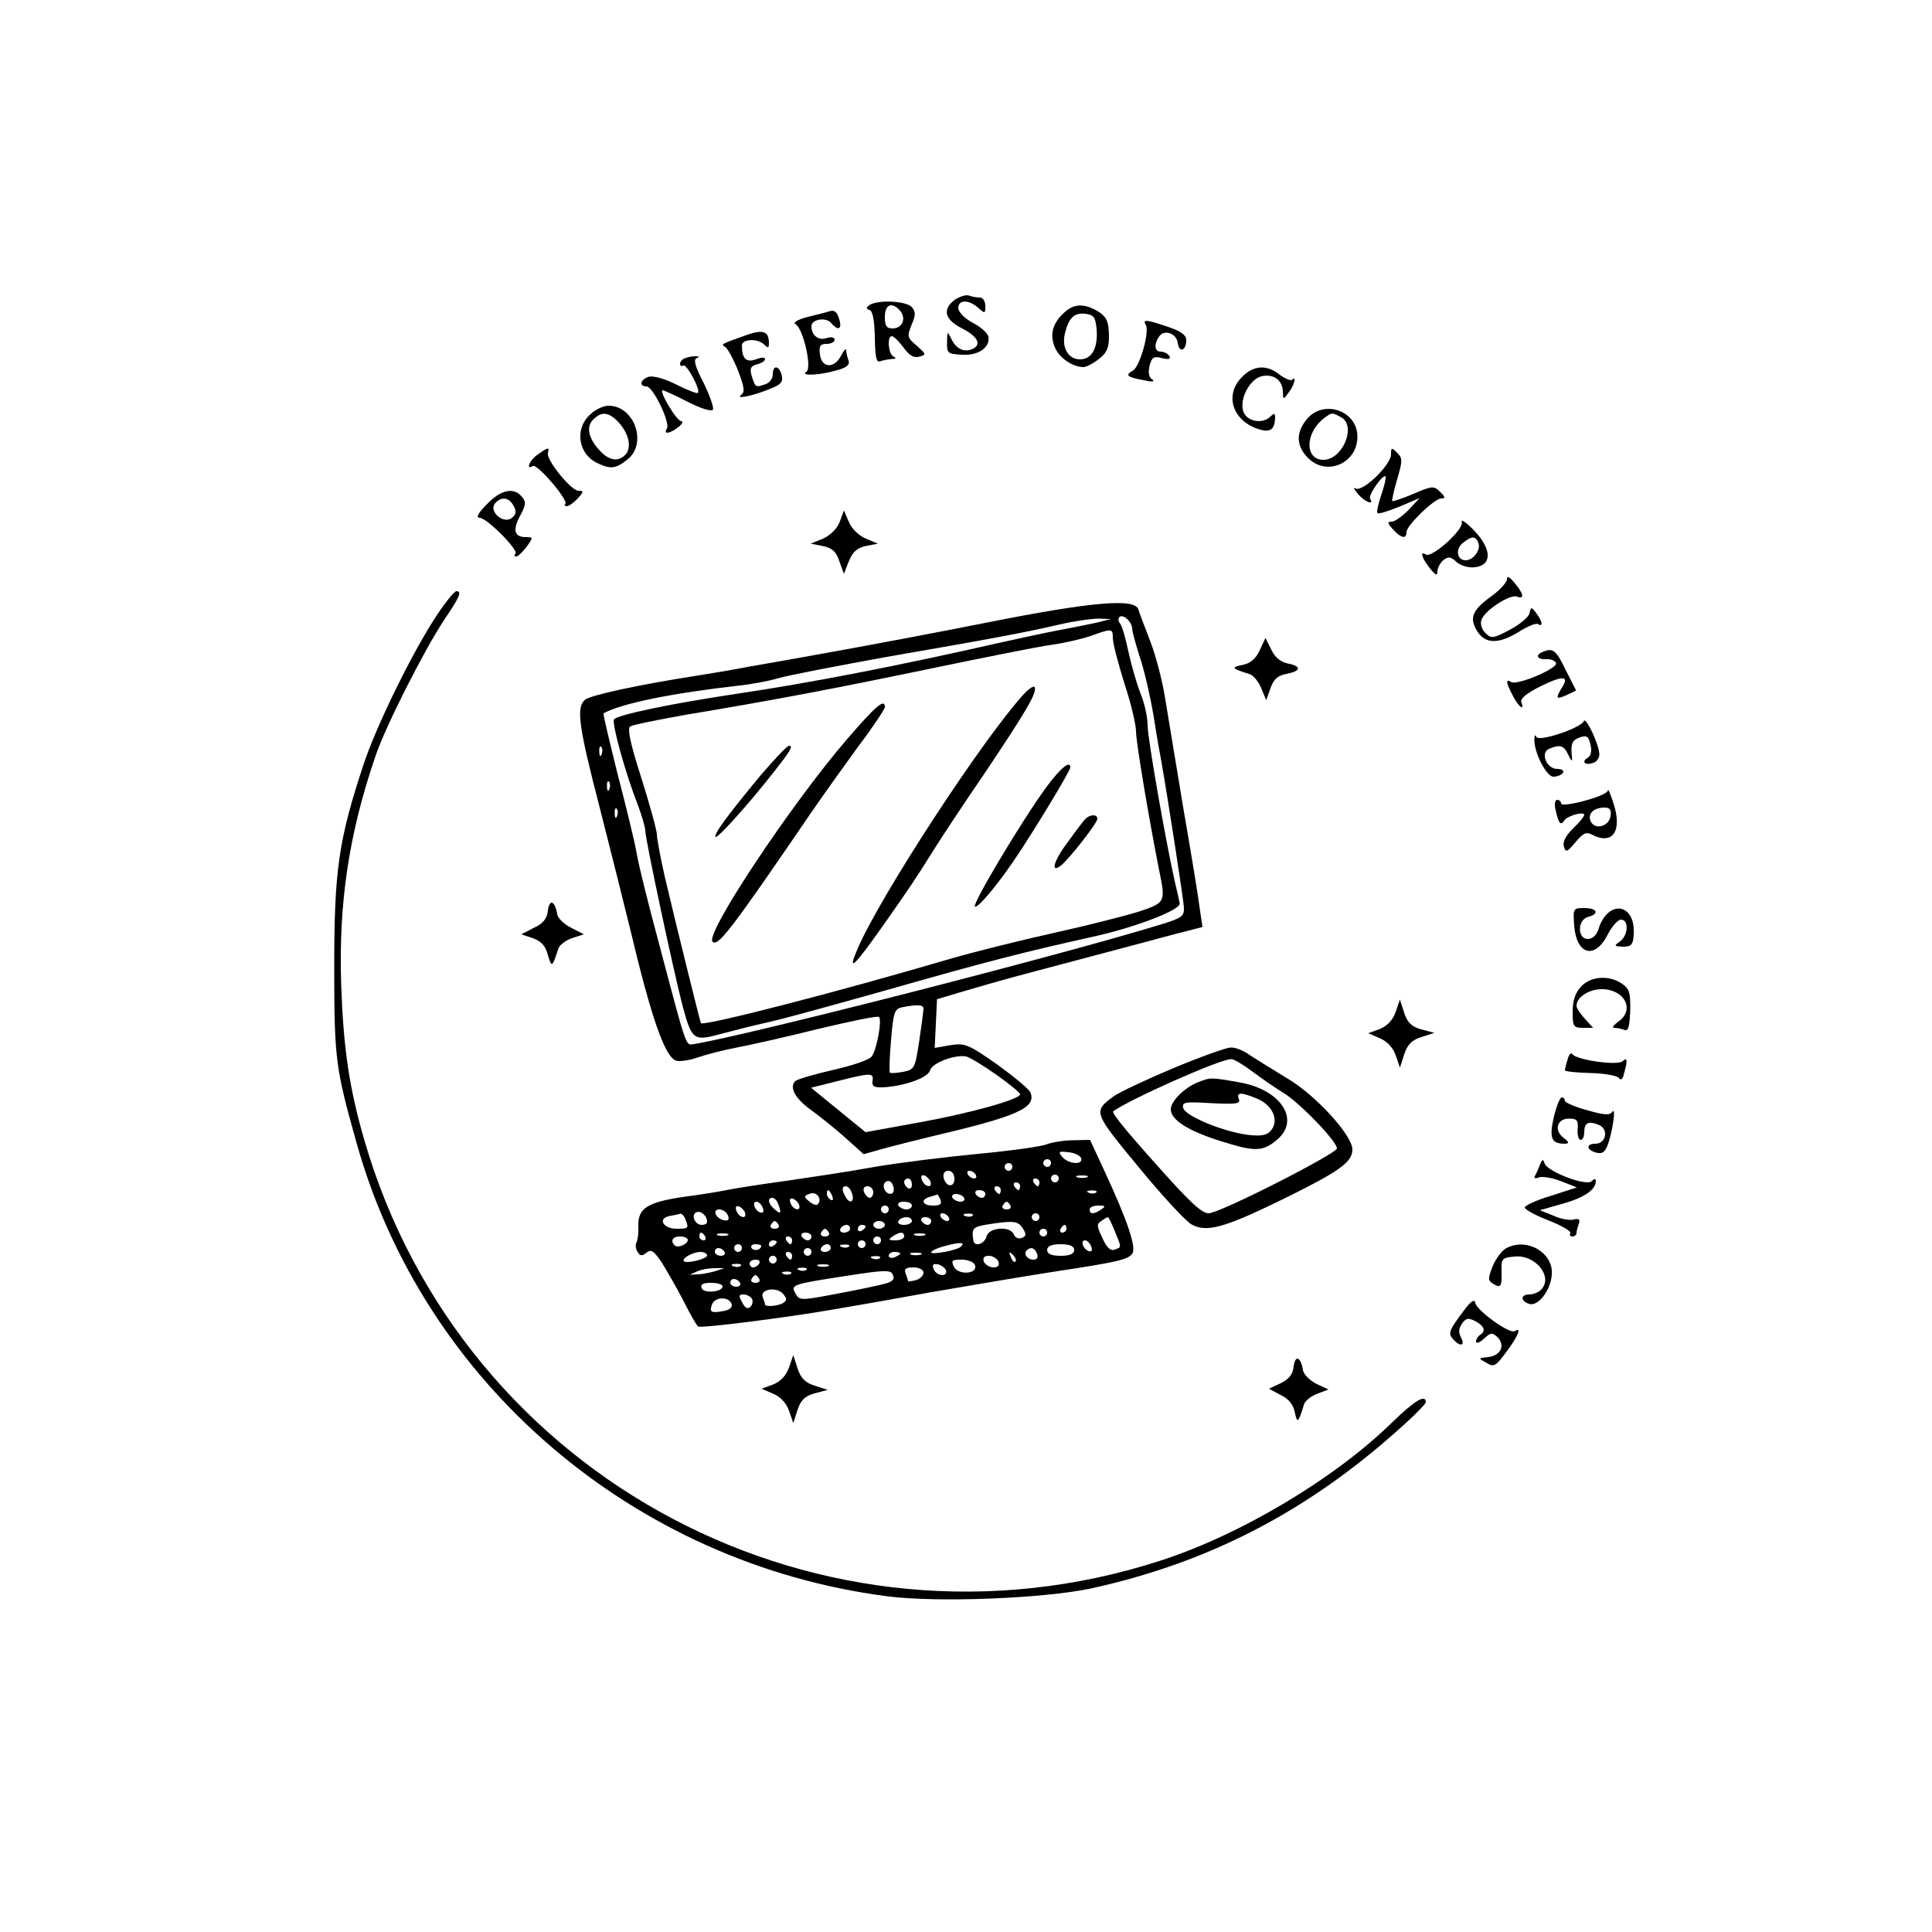
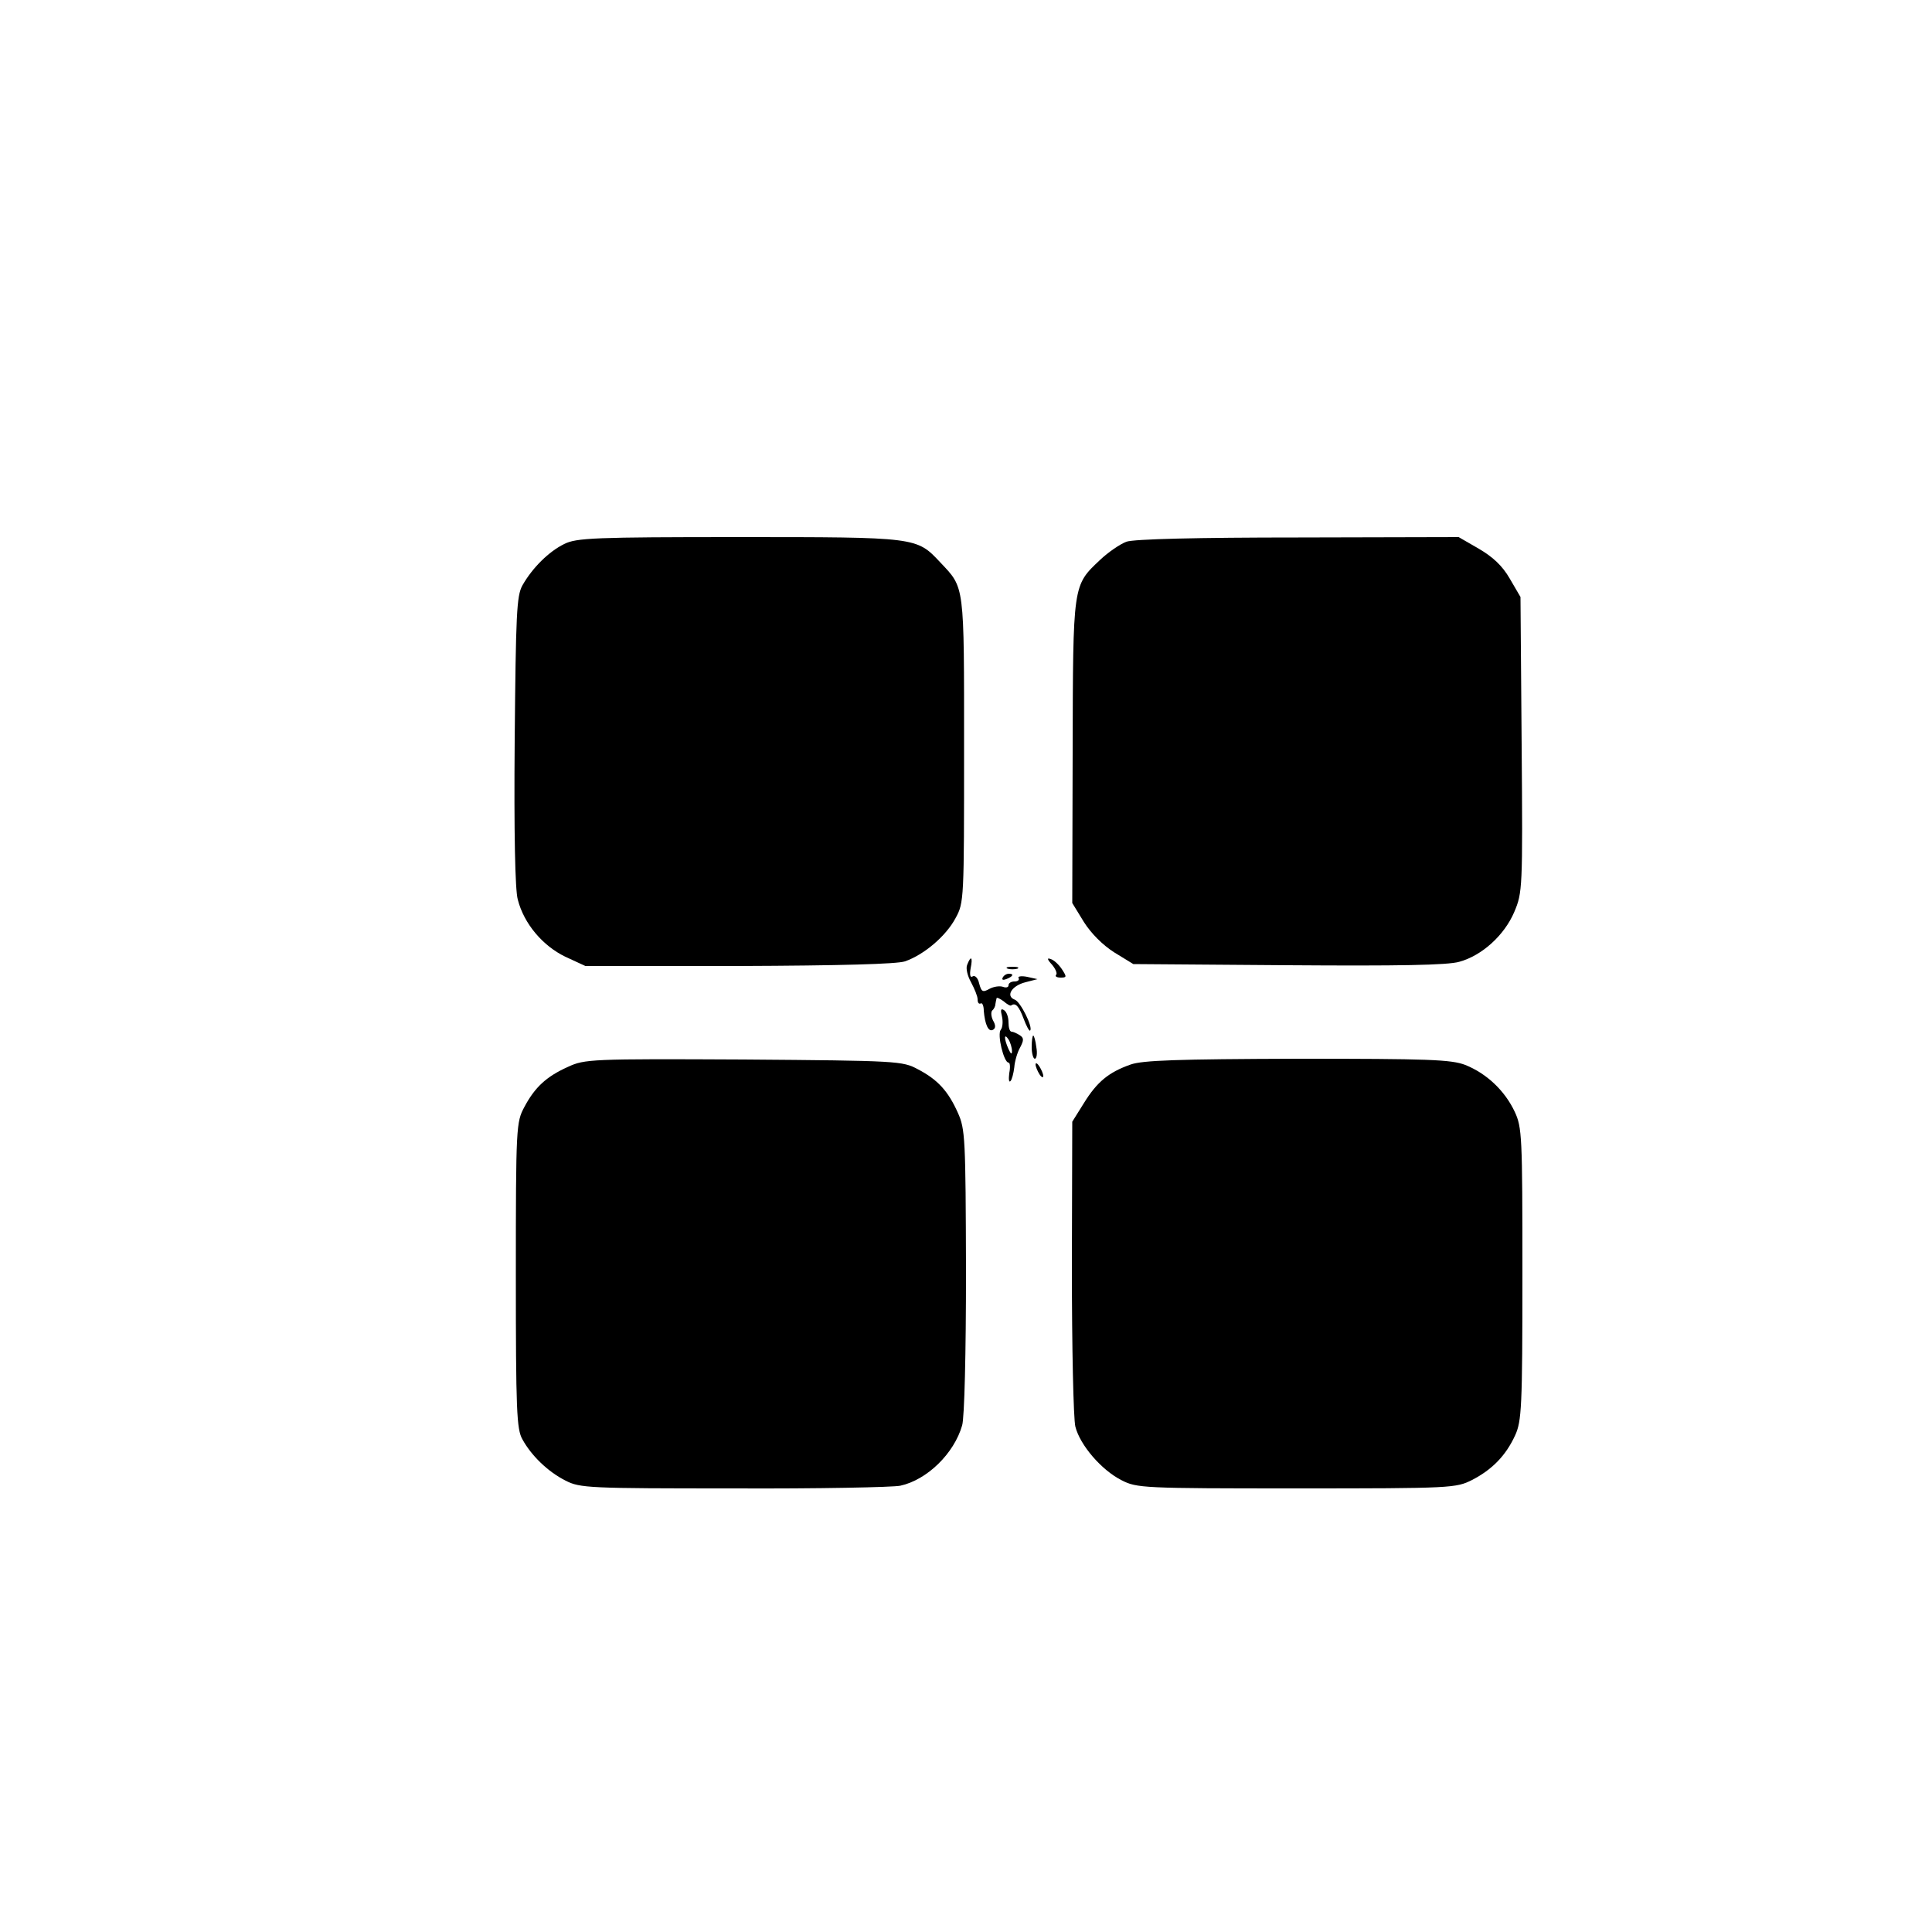
<svg xmlns="http://www.w3.org/2000/svg" version="1.0" width="500pt" height="500pt" viewBox="0 0 500 500" preserveAspectRatio="xMidYMid meet">
  <g transform="translate(0,500) scale(0.1,-0.1)" fill="#000000" stroke="none">
-     <path d="M2472 4225 c-34 -25 -28 -52 18 -75 41 -21 52 -43 25 -54 -22 -8 -41 2 -53 27 -10 21 -11 20 -11 -9 -1 -28 2 -30 38 -32 43 -3 74 19 69 47 -2 9 -20 25 -41 36 -21 11 -37 28 -37 38 0 22 28 22 52 0 17 -15 18 -15 18 5 0 12 -6 22 -14 22 -8 0 -20 2 -28 5 -7 3 -23 -2 -36 -10z" />
-     <path d="M2251 4211 c-10 -7 -10 -10 -1 -13 9 -3 13 -27 14 -71 1 -52 4 -66 14 -62 8 3 21 5 30 6 11 0 12 2 5 6 -14 5 -18 53 -5 53 5 0 18 -13 30 -29 15 -21 27 -28 41 -24 19 5 18 6 -6 28 -25 21 -26 24 -14 54 11 25 11 34 1 46 -14 16 -86 20 -109 6z m79 -16 c16 -20 5 -45 -20 -45 -16 0 -20 7 -20 30 0 33 19 40 40 15z" />
-     <path d="M2753 4190 c-29 -27 -37 -56 -23 -89 11 -27 46 -51 74 -51 7 0 25 9 40 21 20 15 26 29 26 57 0 43 -7 55 -37 71 -32 16 -56 14 -80 -9z m85 -42 c4 -48 -12 -78 -43 -78 -30 0 -48 30 -39 67 10 41 24 54 53 51 22 -3 26 -9 29 -40z" />
-     <path d="M2145 4194 c-5 -2 -30 -8 -54 -14 -27 -7 -40 -15 -32 -19 20 -12 43 -114 28 -123 -18 -11 31 -10 76 3 28 7 37 15 33 26 -3 8 -6 20 -6 26 0 7 -6 1 -13 -13 -18 -35 -51 -33 -55 3 -3 22 1 27 17 27 12 0 21 5 21 11 0 6 -9 8 -21 4 -21 -7 -39 7 -39 31 0 18 38 24 51 8 17 -20 28 -17 22 6 -6 23 -13 29 -28 24z" />
-     <path d="M2965 4160 c11 -17 -15 -109 -33 -119 -21 -12 -16 -17 28 -25 22 -5 30 -4 22 2 -9 6 -11 18 -7 35 6 23 11 26 33 20 17 -4 23 -2 18 6 -4 6 -14 11 -22 11 -16 0 -18 18 -5 38 13 21 46 10 49 -16 4 -26 22 -20 22 8 0 13 -14 23 -47 34 -55 19 -67 20 -58 6z" />
-     <path d="M1935 4134 c-71 -25 -70 -25 -58 -32 6 -4 21 -31 33 -61 17 -44 18 -56 8 -63 -17 -13 36 -1 78 17 26 10 31 18 27 34 -7 26 -23 27 -23 2 0 -11 -9 -23 -21 -26 -24 -8 -24 -8 -34 23 -5 19 -2 25 14 29 12 3 21 9 21 14 0 5 -11 4 -24 -1 -25 -9 -36 2 -36 36 0 17 41 19 58 2 9 -9 12 -9 12 3 0 31 -14 37 -55 23z" />
-     <path d="M1773 4073 c-7 -2 -13 -9 -13 -14 0 -6 4 -8 8 -5 9 5 46 -63 38 -71 -2 -2 -27 7 -56 22 -30 15 -59 23 -71 20 -22 -7 -26 -25 -6 -25 17 0 62 -94 53 -109 -10 -16 7 -14 30 4 10 8 13 15 7 15 -12 0 -59 80 -48 80 3 0 32 -13 65 -30 33 -17 62 -26 65 -20 3 5 -8 36 -24 69 -22 42 -27 61 -18 64 8 4 7 5 -3 5 -8 0 -21 -2 -27 -5z" />
-     <path d="M3215 4025 c-44 -43 -29 -106 32 -132 38 -15 52 -8 53 27 0 11 -3 11 -12 2 -19 -19 -56 -14 -68 8 -16 29 11 87 44 96 31 8 56 -10 56 -40 1 -21 1 -21 15 -2 15 19 21 46 9 33 -4 -3 -18 3 -32 13 -33 27 -68 25 -97 -5z" />
-     <path d="M1525 3925 c-39 -38 -27 -102 22 -124 34 -16 47 -14 77 10 52 41 18 139 -49 139 -14 0 -37 -11 -50 -25z m75 -17 c27 -29 35 -64 20 -83 -18 -21 -43 -18 -67 8 -30 32 -37 62 -18 81 22 22 40 20 65 -6z" />
-     <path d="M3381 3914 c-28 -35 -26 -69 4 -99 48 -49 128 -14 128 55 0 68 -89 98 -132 44z m90 6 c40 -22 4 -110 -46 -110 -49 0 -48 70 2 108 20 15 20 15 44 2z" />
-     <path d="M1392 3824 c-21 -14 -33 -42 -13 -30 11 7 93 -89 84 -98 -3 -3 -2 -6 4 -6 5 0 18 9 28 20 16 17 16 20 2 20 -19 0 -83 79 -79 97 4 17 1 16 -26 -3z" />
-     <path d="M3600 3824 c0 -27 -74 -99 -92 -88 -7 4 -4 -2 6 -14 18 -21 43 -31 32 -13 -6 9 33 65 40 58 2 -2 -3 -23 -11 -47 -8 -24 -13 -45 -10 -48 2 -3 28 5 57 17 l52 22 -29 -31 c-16 -16 -35 -30 -43 -30 -12 0 -12 -4 3 -20 21 -23 35 -26 35 -7 0 17 72 87 90 87 11 0 11 4 -3 17 -16 16 -20 16 -69 -5 -28 -12 -53 -20 -55 -19 -1 2 4 27 13 57 14 48 14 54 0 68 -15 15 -16 14 -16 -4z" />
-     <path d="M1260 3695 c-22 -22 -29 -35 -19 -35 19 0 102 -84 93 -93 -4 -4 -3 -7 2 -7 5 0 17 12 27 25 17 24 17 25 -2 25 -30 0 -35 18 -15 55 15 28 16 36 5 49 -21 26 -55 19 -91 -19z m69 -4 c8 -14 7 -22 -4 -31 -21 -18 -61 16 -44 37 16 19 37 16 48 -6z" />
-     <path d="M2173 3649 c-7 -18 -24 -34 -43 -43 l-32 -13 31 -6 c24 -5 35 -14 43 -39 l12 -33 13 33 c10 24 21 34 44 39 l31 6 -31 13 c-19 8 -37 26 -44 43 l-13 30 -11 -30z" />
-     <path d="M3783 3649 c6 -19 -77 -94 -93 -84 -16 10 -11 -8 10 -35 15 -19 20 -21 20 -9 0 9 7 22 15 29 13 10 19 10 34 -4 11 -10 31 -16 48 -14 45 5 44 47 -2 95 -20 21 -35 31 -32 22z m43 -54 c7 -18 -13 -45 -33 -45 -23 0 -27 30 -7 45 24 19 33 18 40 0z" />
-     <path d="M3900 3500 c-1 -8 -20 -29 -43 -45 -48 -35 -55 -56 -33 -90 21 -32 55 -32 107 0 22 14 44 23 49 20 14 -9 12 7 -4 28 -13 17 -14 17 -18 -1 -3 -10 -26 -29 -51 -42 -43 -23 -48 -23 -63 -8 -9 9 -14 23 -10 34 8 24 74 67 92 60 20 -8 17 8 -6 35 -14 17 -20 20 -20 9z" />
-     <path d="M1132 3410 c-62 -92 -159 -290 -191 -388 -65 -196 -76 -276 -76 -522 0 -239 3 -263 57 -455 173 -624 718 -1091 1373 -1176 130 -17 405 -6 528 20 302 66 557 197 795 410 40 35 72 68 72 72 0 22 -29 4 -85 -50 -148 -146 -394 -293 -602 -360 -873 -283 -1805 209 -2060 1088 -39 135 -54 235 -60 401 -7 210 19 390 89 594 26 77 125 272 177 351 42 62 47 75 32 75 -5 0 -27 -27 -49 -60z" />
-     <path d="M2560 3390 c-135 -27 -312 -60 -395 -75 -82 -15 -184 -33 -225 -40 -41 -8 -106 -19 -145 -25 -141 -22 -267 -49 -281 -61 -23 -19 -17 -67 37 -275 28 -110 64 -253 80 -319 55 -231 90 -331 119 -340 9 -3 35 1 58 9 23 8 67 19 99 25 32 6 126 27 210 48 84 20 155 35 158 31 8 -8 -6 -85 -19 -102 -6 -9 -51 -24 -100 -35 -48 -11 -93 -24 -98 -29 -16 -16 0 -45 40 -74 21 -15 61 -47 88 -71 l49 -44 50 14 c28 8 86 22 130 33 218 51 267 73 252 112 -3 9 -42 41 -86 73 -76 53 -84 56 -122 50 l-40 -7 3 63 3 63 60 18 c33 10 103 30 155 44 52 14 163 43 245 65 83 22 167 45 189 50 l38 10 -7 47 c-3 26 -22 142 -42 257 -19 116 -41 246 -48 290 -7 44 -24 109 -38 145 -14 36 -28 73 -31 83 -9 29 -118 20 -386 -33z m370 -17 c0 -7 9 -39 19 -71 11 -31 27 -100 36 -152 8 -52 18 -108 21 -123 19 -109 57 -356 58 -376 1 -22 -6 -27 -58 -43 -263 -81 -1078 -289 -1210 -310 -22 -3 -17 -18 -91 262 -26 96 -52 200 -57 230 -5 30 -28 124 -50 208 -21 85 -38 155 -36 156 48 26 176 52 353 72 28 3 73 11 100 19 28 8 154 32 280 55 284 49 361 64 448 84 38 9 83 15 100 15 l32 -1 -35 -9 c-19 -4 -62 -13 -95 -19 -33 -6 -107 -22 -165 -35 -260 -59 -482 -102 -670 -130 -168 -25 -314 -55 -321 -67 -6 -10 29 -138 62 -222 10 -27 19 -57 19 -66 0 -22 75 -372 97 -455 23 -85 28 -90 94 -72 30 8 88 23 129 32 41 9 185 49 320 87 235 67 339 94 515 133 111 24 231 70 228 87 -1 7 -7 33 -13 58 -24 108 -70 369 -70 403 0 20 -8 58 -19 84 -10 26 -24 75 -31 108 -7 33 -16 65 -21 71 -5 6 -6 14 -2 17 9 9 33 -12 33 -30z m-50 -25 c0 -13 14 -65 30 -117 17 -51 30 -107 30 -124 0 -28 34 -229 60 -360 17 -82 16 -83 -52 -106 -35 -11 -133 -36 -219 -55 -86 -19 -206 -49 -265 -66 -302 -89 -642 -176 -650 -168 -2 3 -64 253 -94 381 -11 49 -20 97 -20 107 0 11 -18 76 -40 146 -29 90 -37 129 -29 134 6 4 70 17 143 30 234 39 386 68 636 120 135 28 274 56 310 61 36 5 83 16 105 24 53 19 55 19 55 -7z m-1323 -300 c-3 -8 -6 -5 -6 6 -1 11 2 17 5 13 3 -3 4 -12 1 -19z m20 -90 c-3 -8 -6 -5 -6 6 -1 11 2 17 5 13 3 -3 4 -12 1 -19z m20 -70 c-3 -8 -6 -5 -6 6 -1 11 2 17 5 13 3 -3 4 -12 1 -19z m793 -498 c0 -5 -5 -43 -11 -84 -11 -71 -12 -74 -42 -80 -16 -3 -32 -4 -34 -2 -2 2 -1 40 3 84 6 72 9 81 28 85 39 8 56 7 56 -3z m188 -171 c34 -24 62 -47 62 -51 0 -13 -129 -49 -262 -73 l-138 -25 -70 57 -71 58 68 17 c86 22 95 22 91 1 -2 -14 4 -18 27 -17 56 3 117 25 122 44 5 19 63 41 93 36 9 -2 44 -23 78 -47z" />
-     <path d="M2649 3203 c-108 -119 -369 -519 -429 -657 -28 -65 -12 -51 67 61 66 94 81 116 133 199 13 21 70 108 127 191 110 164 136 209 131 224 -2 6 -15 -3 -29 -18z" />
-     <path d="M2193 3088 c-145 -168 -369 -505 -349 -525 14 -14 47 29 254 332 30 44 86 122 123 173 38 50 69 97 69 102 0 23 -22 5 -97 -82z" />
-     <path d="M1968 2993 c-86 -104 -122 -153 -116 -159 5 -4 83 82 149 166 44 56 53 70 41 70 -5 0 -38 -35 -74 -77z" />
-     <path d="M2708 2963 c-63 -86 -192 -302 -185 -309 6 -6 53 49 99 116 50 73 148 235 148 244 0 19 -25 -1 -62 -51z" />
-     <path d="M2805 2876 c-6 -7 -25 -32 -42 -56 -36 -47 -46 -83 -16 -59 23 20 93 109 93 120 0 14 -24 11 -35 -5z" />
-     <path d="M3260 3317 c-10 -22 -24 -34 -45 -38 -30 -6 -28 -9 20 -24 9 -3 22 -19 29 -36 l13 -31 11 31 c8 23 19 33 42 37 38 8 39 20 2 27 -18 4 -33 16 -42 36 l-15 30 -15 -32z" />
-     <path d="M3993 3313 c-21 -8 -15 -20 8 -19 12 1 24 -4 26 -10 5 -14 -102 -59 -116 -49 -15 9 -14 -1 4 -35 15 -30 32 -42 22 -17 -3 9 14 23 50 41 59 29 75 27 55 -4 -17 -28 -15 -31 12 -19 l25 12 -27 53 c-25 52 -33 58 -59 47z" />
-     <path d="M4099 3134 c-7 -18 -117 -55 -123 -41 -2 7 -5 4 -5 -5 -2 -34 31 -98 49 -98 11 0 22 5 25 10 3 6 -3 10 -15 10 -27 0 -45 42 -21 52 28 12 38 9 49 -14 11 -22 12 -22 9 6 -1 22 3 31 20 37 19 7 24 4 29 -17 4 -17 2 -29 -7 -35 -18 -11 -6 -21 15 -13 9 3 16 14 15 23 -1 25 -35 97 -40 85z" />
-     <path d="M4161 2954 c-1 -14 -121 -46 -121 -33 0 5 -5 9 -10 9 -6 0 -8 -11 -4 -27 8 -35 13 -40 22 -27 8 13 52 25 52 15 0 -4 -13 -20 -29 -35 -18 -18 -27 -34 -24 -46 5 -17 8 -16 30 10 20 24 28 28 43 20 53 -28 79 9 56 80 -8 25 -14 40 -15 34z m7 -66 c-4 -28 -42 -37 -52 -12 -7 19 9 34 37 34 13 0 18 -6 15 -22z" />
-     <path d="M1418 2644 c-2 -21 -12 -34 -36 -45 l-33 -17 30 -10 c22 -8 33 -20 39 -44 10 -33 11 -32 27 17 3 9 18 21 35 27 l31 10 -33 17 c-18 9 -35 25 -36 36 -6 34 -20 39 -24 9z" />
-     <path d="M4074 2604 c6 -75 53 -88 86 -24 11 22 27 40 35 40 21 0 19 -40 -2 -56 -17 -12 -16 -13 7 -14 22 0 26 5 28 30 6 84 -68 94 -92 13 -5 -14 -15 -23 -27 -23 -27 0 -27 50 1 57 30 8 24 23 -10 23 -29 0 -29 -1 -26 -46z" />
-     <path d="M4092 2447 c-15 -16 -22 -36 -22 -65 0 -39 2 -42 27 -42 l26 0 -21 23 c-12 13 -22 28 -22 34 0 22 32 43 65 43 60 0 87 -54 43 -84 -12 -9 -17 -16 -11 -16 6 0 18 -2 26 -5 11 -5 14 6 16 49 1 46 -2 57 -21 70 -33 23 -81 20 -106 -7z" />
-     <path d="M3612 2381 c-8 -22 -22 -36 -41 -44 l-30 -11 30 -13 c19 -8 34 -24 41 -44 l11 -32 11 34 c8 25 19 37 44 45 l34 11 -34 9 c-25 7 -36 18 -44 43 l-11 34 -11 -32z" />
-     <path d="M3035 2235 c-71 -30 -141 -63 -154 -73 -52 -39 -52 -40 67 -184 60 -73 122 -140 136 -147 38 -21 83 -9 229 62 153 75 187 99 187 132 0 37 -96 142 -170 185 -36 22 -78 48 -95 59 -16 12 -39 21 -50 20 -11 0 -78 -24 -150 -54z m206 -8 c24 -18 60 -43 80 -55 43 -26 139 -126 139 -144 -1 -14 -304 -168 -332 -168 -19 0 -53 33 -145 137 -76 85 -106 123 -102 127 41 30 273 134 305 135 6 1 31 -14 55 -32z" />
-     <path d="M3100 2199 c-35 -14 -70 -49 -70 -70 0 -28 47 -57 135 -84 86 -27 105 -25 143 8 57 52 4 128 -101 146 -74 13 -74 13 -107 0z m155 -43 c39 -17 56 -56 34 -82 -10 -12 -24 -15 -59 -11 -64 8 -164 49 -168 70 -3 15 5 16 73 12 64 -3 76 -2 71 11 -7 18 6 18 49 0z" />
-     <path d="M4057 2258 c-4 -12 -7 -25 -7 -28 0 -3 30 -6 67 -7 37 -1 69 -7 73 -13 5 -7 10 -3 13 12 10 34 8 43 -3 32 -13 -13 -121 3 -131 18 -3 5 -9 -1 -12 -14z" />
-     <path d="M4021 2108 c-12 -54 -6 -68 29 -68 12 1 11 4 -3 15 -26 19 -18 50 13 50 21 0 25 -4 23 -27 -1 -16 2 -28 8 -28 5 0 9 9 9 19 0 25 10 31 37 20 27 -10 20 -49 -8 -49 -25 0 -24 -16 2 -23 15 -4 22 1 29 18 13 34 23 102 13 88 -7 -10 -21 -9 -66 4 -31 8 -57 20 -57 24 0 5 -4 9 -8 9 -5 0 -14 -23 -21 -52z" />
-     <path d="M2710 2039 c-13 -6 -93 -17 -177 -25 -84 -8 -206 -23 -270 -34 -65 -12 -167 -27 -228 -36 -60 -8 -130 -19 -155 -24 -25 -5 -63 -11 -85 -14 -118 -15 -145 -30 -143 -81 1 -17 -2 -36 -5 -41 -3 -6 -2 -16 3 -24 7 -11 12 -11 23 -2 12 10 19 5 40 -26 13 -21 39 -66 56 -99 17 -34 34 -64 38 -66 8 -5 234 24 343 43 25 4 140 24 255 45 116 20 264 45 330 55 158 24 183 30 195 45 12 15 -12 86 -71 213 l-38 82 -43 -1 c-24 0 -54 -5 -68 -10z m88 -36 c6 -19 -33 -16 -49 3 -11 14 -9 15 16 12 16 -1 30 -9 33 -15z m-78 -13 c0 -5 -4 -10 -10 -10 -5 0 -10 5 -10 10 0 6 5 10 10 10 6 0 10 -4 10 -10z m-100 -10 c0 -5 -4 -10 -10 -10 -5 0 -10 5 -10 10 0 6 5 10 10 10 6 0 10 -4 10 -10z m-150 -31 c0 -24 -23 -21 -28 4 -2 10 3 17 12 17 10 0 16 -9 16 -21z m55 11 c3 -5 2 -10 -4 -10 -5 0 -13 5 -16 10 -3 6 -2 10 4 10 5 0 13 -4 16 -10z m-117 -18 c6 -18 -15 -14 -22 4 -4 10 -1 14 6 12 6 -2 14 -10 16 -16z m332 8 c0 -5 -4 -10 -10 -10 -5 0 -10 5 -10 10 0 6 5 10 10 10 6 0 10 -4 10 -10z m73 3 c-7 -2 -19 -2 -25 0 -7 3 -2 5 12 5 14 0 19 -2 13 -5z m-505 -42 c-16 -5 -29 22 -15 31 7 4 15 0 18 -10 4 -9 2 -19 -3 -21z m52 23 c0 -8 -4 -12 -10 -9 -5 3 -10 10 -10 16 0 5 5 9 10 9 6 0 10 -7 10 -16z m330 6 c0 -5 -2 -10 -4 -10 -3 0 -8 5 -11 10 -3 6 -1 10 4 10 6 0 11 -4 11 -10z m-50 -10 c0 -5 -2 -10 -4 -10 -3 0 -8 5 -11 10 -3 6 -1 10 4 10 6 0 11 -4 11 -10z m-436 -16 c9 -22 -3 -32 -14 -14 -12 19 -12 30 -1 30 5 0 12 -7 15 -16z m56 1 c0 -8 -4 -15 -9 -15 -5 0 -11 7 -15 15 -3 9 0 15 9 15 8 0 15 -7 15 -15z m330 5 c0 -5 -2 -10 -4 -10 -3 0 -8 5 -11 10 -3 6 -1 10 4 10 6 0 11 -4 11 -10z m-474 -37 c-3 -3 -13 0 -22 8 -15 12 -14 14 3 20 17 6 32 -15 19 -28z m38 21 c3 -8 2 -12 -4 -9 -6 3 -10 10 -10 16 0 14 7 11 14 -7z m396 6 c0 -5 -4 -10 -9 -10 -6 0 -13 5 -16 10 -3 6 1 10 9 10 9 0 16 -4 16 -10z m287 4 c-3 -3 -12 -4 -19 -1 -8 3 -5 6 6 6 11 1 17 -2 13 -5z m-403 -19 c4 -11 -1 -15 -19 -15 -29 0 -34 16 -7 23 9 3 18 5 18 6 1 0 4 -6 8 -14z m61 5 c3 -5 -1 -10 -9 -10 -8 0 -18 5 -21 10 -3 6 1 10 9 10 8 0 18 -4 21 -10z m-481 -16 c9 -24 7 -28 -9 -14 -17 14 -20 30 -6 30 5 0 12 -7 15 -16z m54 -2 c6 -18 -15 -14 -22 4 -4 10 -1 14 6 12 6 -2 14 -10 16 -16z m-94 -8 c4 -10 1 -14 -6 -12 -15 5 -23 28 -10 28 5 0 13 -7 16 -16z m386 6 c0 -5 -6 -10 -14 -10 -8 0 -18 5 -21 10 -3 6 3 10 14 10 12 0 21 -4 21 -10z m255 0 c3 -5 -1 -10 -10 -10 -9 0 -13 5 -10 10 3 6 8 10 10 10 2 0 7 -4 10 -10z m-687 -18 c6 -18 -15 -14 -22 4 -4 10 -1 14 6 12 6 -2 14 -10 16 -16z m372 8 c0 -5 -4 -10 -10 -10 -5 0 -10 5 -10 10 0 6 5 10 10 10 6 0 10 -4 10 -10z m550 0 c-19 -13 -30 -13 -30 0 0 6 10 10 23 10 18 0 19 -2 7 -10z m-1020 -32 c0 -5 -6 -8 -14 -8 -18 0 -29 27 -13 33 12 4 27 -10 27 -25z m54 16 c4 -11 1 -14 -11 -12 -9 2 -18 9 -21 16 -6 18 25 15 32 -4z m-110 -10 c9 -23 8 -24 -23 -24 -35 0 -50 27 -18 33 12 2 25 5 28 6 4 0 10 -6 13 -15z m681 6 c3 -5 2 -10 -4 -10 -5 0 -13 5 -16 10 -3 6 -2 10 4 10 5 0 13 -4 16 -10z m62 4 c-3 -3 -12 -4 -19 -1 -8 3 -5 6 6 6 11 1 17 -2 13 -5z m173 -4 c0 -5 -4 -10 -10 -10 -5 0 -10 5 -10 10 0 6 5 10 10 10 6 0 10 -4 10 -10z m-330 -10 c0 -5 -9 -10 -21 -10 -11 0 -17 5 -14 10 3 6 13 10 21 10 8 0 14 -4 14 -10z m50 0 c0 -5 -4 -10 -9 -10 -6 0 -13 5 -16 10 -3 6 1 10 9 10 9 0 16 -4 16 -10z m475 -26 c18 -44 18 -41 0 -48 -11 -4 -21 5 -32 30 -15 31 -15 36 -3 44 8 6 16 10 17 10 2 0 10 -16 18 -36z m-870 16 c3 -5 -1 -10 -10 -10 -9 0 -13 5 -10 10 3 6 8 10 10 10 2 0 7 -4 10 -10z m275 0 c0 -5 -7 -10 -15 -10 -8 0 -15 5 -15 10 0 6 7 10 15 10 8 0 15 -4 15 -10z m357 -9 c10 -16 9 -20 -3 -25 -8 -3 -17 1 -20 9 -9 23 -65 19 -71 -5 -5 -20 -32 -28 -34 -10 -5 31 -1 35 36 41 69 11 80 9 92 -10z m-447 -1 c0 -5 -7 -10 -16 -10 -8 0 -12 5 -9 10 3 6 10 10 16 10 5 0 9 -4 9 -10z m40 6 c0 -3 -4 -8 -10 -11 -5 -3 -10 -1 -10 4 0 6 5 11 10 11 6 0 10 -2 10 -4z m520 -6 c0 -5 -5 -10 -11 -10 -5 0 -7 5 -4 10 3 6 8 10 11 10 2 0 4 -4 4 -10z m-615 -10 c3 -5 -1 -10 -10 -10 -9 0 -13 5 -10 10 3 6 8 10 10 10 2 0 7 -4 10 -10z m565 0 c0 -5 -4 -10 -10 -10 -5 0 -10 5 -10 10 0 6 5 10 10 10 6 0 10 -4 10 -10z m-885 -10 c3 -5 1 -10 -4 -10 -6 0 -11 5 -11 10 0 6 2 10 4 10 3 0 8 -4 11 -10z m58 3 c-7 -2 -19 -2 -25 0 -7 3 -2 5 12 5 14 0 19 -2 13 -5z m217 -3 c0 -5 -4 -10 -9 -10 -6 0 -13 5 -16 10 -3 6 1 10 9 10 9 0 16 -4 16 -10z m240 0 c0 -5 -10 -10 -22 -10 -19 0 -20 2 -8 10 19 13 30 13 30 0z m53 3 c-7 -2 -19 -2 -25 0 -7 3 -2 5 12 5 14 0 19 -2 13 -5z m-613 -12 c0 -11 -26 -22 -34 -14 -12 12 -5 23 14 23 11 0 20 -4 20 -9z m270 -1 c0 -5 -2 -10 -4 -10 -3 0 -8 5 -11 10 -3 6 -1 10 4 10 6 0 11 -4 11 -10z m230 0 c0 -5 -4 -10 -10 -10 -5 0 -10 5 -10 10 0 6 5 10 10 10 6 0 10 -4 10 -10z m-270 -4 c0 -3 -4 -8 -10 -11 -5 -3 -10 -1 -10 4 0 6 5 11 10 11 6 0 10 -2 10 -4z m230 -6 c0 -5 -4 -10 -10 -10 -5 0 -10 5 -10 10 0 6 5 10 10 10 6 0 10 -4 10 -10z m247 -6 c-9 -10 -77 -22 -77 -15 0 4 17 12 38 17 37 10 51 9 39 -2z m337 0 c4 -10 1 -14 -6 -12 -15 5 -23 28 -10 28 5 0 13 -7 16 -16z m-904 -4 c0 -5 -4 -10 -10 -10 -5 0 -10 5 -10 10 0 6 5 10 10 10 6 0 10 -4 10 -10z m50 6 c0 -11 -19 -15 -25 -6 -3 5 1 10 9 10 9 0 16 -2 16 -4z m180 -6 c0 -5 -7 -10 -16 -10 -8 0 -12 5 -9 10 3 6 10 10 16 10 5 0 9 -4 9 -10z m47 4 c-3 -3 -12 -4 -19 -1 -8 3 -5 6 6 6 11 1 17 -2 13 -5z m583 -9 c0 -10 -11 -15 -35 -15 -24 0 -35 5 -35 15 0 10 11 15 35 15 24 0 35 -5 35 -15z m-905 -5 c3 -5 -1 -10 -9 -10 -9 0 -16 5 -16 10 0 6 4 10 9 10 6 0 13 -4 16 -10z m225 0 c0 -5 -4 -10 -10 -10 -5 0 -10 5 -10 10 0 6 5 10 10 10 6 0 10 -4 10 -10z m584 -5 c3 -9 0 -15 -9 -15 -16 0 -27 14 -18 24 10 10 21 7 27 -9z m-854 -4 c0 -9 -52 -22 -60 -15 -7 7 23 24 43 24 9 0 17 -4 17 -9z m220 -1 c0 -5 -2 -10 -4 -10 -3 0 -8 5 -11 10 -3 6 -1 10 4 10 6 0 11 -4 11 -10z m280 6 c0 -2 -7 -6 -15 -10 -8 -3 -15 -1 -15 4 0 6 7 10 15 10 8 0 15 -2 15 -4z m53 -3 c-7 -2 -19 -2 -25 0 -7 3 -2 5 12 5 14 0 19 -2 13 -5z m245 -18 c-3 -3 -9 2 -12 12 -6 14 -5 15 5 6 7 -7 10 -15 7 -18z m-618 5 c0 -5 -4 -10 -10 -10 -5 0 -10 5 -10 10 0 6 5 10 10 10 6 0 10 -4 10 -10z m267 4 c-3 -3 -12 -4 -19 -1 -8 3 -5 6 6 6 11 1 17 -2 13 -5z m307 -9 c3 -10 -1 -15 -13 -15 -10 0 -21 7 -25 15 -3 10 1 15 13 15 10 0 21 -7 25 -15z m-619 -5 c-3 -5 -10 -10 -16 -10 -5 0 -9 5 -9 10 0 6 7 10 16 10 8 0 12 -4 9 -10z m558 -4 c9 -23 -42 -27 -54 -5 -8 17 -6 19 20 19 16 0 31 -6 34 -14z m-606 -2 c-3 -3 -12 -4 -19 -1 -8 3 -5 6 6 6 11 1 17 -2 13 -5z m226 -1 c-7 -2 -19 -2 -25 0 -7 3 -2 5 12 5 14 0 19 -2 13 -5z m305 -10 c6 -19 -25 -16 -32 3 -4 11 -1 14 11 12 9 -2 18 -9 21 -15z m-598 -3 c-14 -4 -34 -8 -45 -8 l-20 -1 20 9 c11 5 31 8 45 8 l25 0 -25 -8z m237 4 c-3 -3 -12 -4 -19 -1 -8 3 -5 6 6 6 11 1 17 -2 13 -5z m204 -36 c-14 -4 -70 -16 -124 -26 -95 -18 -98 -18 -108 0 -13 23 -12 24 131 46 103 16 116 16 121 2 5 -10 -1 -17 -20 -22z m99 28 c0 -7 -9 -16 -20 -19 -11 -3 -20 -4 -20 -2 0 2 -3 10 -6 19 -5 12 0 16 20 16 15 0 26 -6 26 -14z m-343 -2 c-3 -3 -12 -4 -19 -1 -8 3 -5 6 6 6 11 1 17 -2 13 -5z m-82 -14 c3 -5 -1 -10 -10 -10 -9 0 -13 5 -10 10 3 6 8 10 10 10 2 0 7 -4 10 -10z m-50 -10 c3 -5 -1 -10 -9 -10 -9 0 -16 5 -16 10 0 6 4 10 9 10 6 0 13 -4 16 -10z m-45 -9 c0 -15 -49 -19 -54 -5 -4 10 3 14 24 14 17 0 30 -4 30 -9z m157 -43 c-13 -8 -47 -11 -47 -4 0 2 -3 11 -6 19 -8 21 37 28 53 8 10 -12 10 -16 0 -23z m-81 11 c3 -6 2 -15 -4 -21 -7 -7 -14 -3 -21 11 -10 17 -9 21 3 21 8 0 18 -5 22 -11z m-53 -13 c4 -9 -4 -16 -21 -19 -32 -6 -37 -3 -29 18 8 19 43 20 50 1z" />
-     <path d="M3985 1985 c-4 -11 -10 -24 -13 -29 -3 -5 2 -7 11 -3 9 3 34 -1 57 -10 l41 -16 -68 -22 c-37 -11 -67 -25 -67 -30 1 -6 29 -21 63 -34 33 -13 58 -28 55 -32 -3 -5 0 -9 5 -9 6 0 11 4 11 9 0 5 3 16 6 24 4 11 0 14 -13 11 -10 -3 -34 1 -53 10 l-35 14 60 17 c56 16 85 36 85 59 0 6 -4 6 -11 -1 -14 -14 -117 26 -122 47 -3 11 -6 10 -12 -5z" />
-     <path d="M3897 1769 c-11 -6 -26 -27 -34 -46 -12 -30 -12 -37 -1 -44 22 -14 25 -10 24 29 -1 35 1 37 33 40 55 6 102 -53 69 -86 -7 -7 -20 -12 -30 -12 -22 0 -24 -16 -2 -24 29 -11 68 52 59 94 -11 49 -73 75 -118 49z" />
-     <path d="M3789 1609 c-39 -52 -42 -59 -29 -74 18 -21 33 -19 21 4 -7 13 -6 23 3 36 10 14 16 15 34 6 24 -13 28 -26 12 -36 -5 -3 -10 -11 -10 -17 0 -6 9 -3 20 7 18 17 22 17 36 4 20 -21 8 -47 -24 -51 -27 -3 -27 -3 -5 -15 19 -12 24 -9 52 29 31 42 40 65 21 53 -13 -8 -98 53 -102 73 -2 11 -11 5 -29 -19z" />
-     <path d="M2042 1461 c-8 -22 -22 -36 -41 -44 l-30 -11 30 -13 c19 -8 34 -24 41 -44 l11 -32 11 34 c8 25 19 36 44 43 l34 9 -34 11 c-25 8 -36 20 -44 45 l-11 34 -11 -32z" />
-     <path d="M3348 1464 c-2 -21 -12 -33 -34 -44 l-30 -14 30 -16 c21 -10 33 -25 37 -45 6 -30 9 -28 24 21 3 9 18 21 34 27 l29 11 -32 15 c-17 9 -33 25 -34 36 -6 34 -20 39 -24 9z" />
+     <path d="M1460 3592 c-39 -19 -82 -61 -108 -107 -15 -27 -17 -73 -20 -402 -2 -237 1 -387 8 -411 16 -63 65 -120 123 -148 l52 -24 397 0 c264 1 409 5 430 12 49 17 106 65 131 112 22 40 22 48 22 436 0 433 2 417 -62 485 -61 65 -60 65 -521 65 -373 0 -421 -2 -452 -18z" />
+     <path d="M2915 3598 c-16 -6 -47 -27 -68 -47 -71 -67 -70 -61 -71 -497 l-1 -391 30 -49 c19 -30 49 -60 79 -79 l49 -30 401 -3 c284 -2 413 0 443 9 58 16 116 68 142 129 21 50 22 59 19 433 l-3 382 -28 48 c-19 33 -44 56 -80 77 l-52 30 -415 -1 c-260 0 -426 -4 -445 -11z" />
+     <path d="M2503 2503 c-4 -9 1 -29 10 -45 9 -17 17 -36 17 -44 0 -9 3 -13 8 -11 4 3 8 -6 8 -19 3 -35 12 -56 24 -49 7 4 7 12 0 24 -5 10 -6 22 -2 26 4 3 8 11 8 16 1 5 2 12 3 15 0 4 8 0 18 -7 9 -8 18 -13 20 -11 11 8 20 -2 32 -34 7 -19 15 -34 17 -31 8 8 -25 75 -40 80 -24 9 -8 36 28 45 l31 8 -27 6 c-15 3 -25 1 -22 -3 3 -5 -2 -9 -10 -9 -9 0 -16 -4 -16 -10 0 -5 -6 -7 -14 -4 -8 3 -24 1 -35 -5 -18 -10 -21 -8 -27 14 -3 14 -11 22 -17 18 -6 -4 -8 4 -5 21 6 29 1 35 -9 9z" />
+     <path d="M2723 2503 c9 -11 14 -23 10 -26 -3 -4 2 -7 12 -7 16 0 16 2 3 22 -8 12 -21 24 -29 26 -10 4 -9 -1 4 -15z" />
+     <path d="M2608 2493 c6 -2 18 -2 25 0 6 3 1 5 -13 5 -14 0 -19 -2 -12 -5z" />
+     <path d="M2595 2470 c-3 -6 1 -7 9 -4 18 7 21 14 7 14 -6 0 -13 -4 -16 -10z" />
+     <path d="M2593 2370 c3 -13 2 -29 -3 -35 -10 -12 8 -85 20 -85 4 0 5 -12 2 -27 -2 -16 -1 -25 3 -21 4 4 8 20 10 36 1 15 8 39 15 51 10 19 10 25 -1 32 -8 5 -17 9 -21 9 -5 0 -8 11 -8 24 0 14 -5 28 -12 32 -8 5 -9 0 -5 -16z m26 -90 c0 -10 -3 -8 -9 5 -12 27 -12 43 0 25 5 -8 9 -22 9 -30z" />
+     <path d="M2670 2290 c0 -16 4 -30 8 -30 5 0 7 14 4 30 -2 17 -6 30 -8 30 -2 0 -4 -13 -4 -30z" />
+     <path d="M1470 2239 c-56 -25 -86 -53 -113 -104 -21 -39 -22 -50 -22 -435 0 -349 2 -399 17 -425 23 -42 66 -84 112 -107 37 -19 60 -20 435 -20 218 -1 412 3 431 7 69 15 139 83 160 156 6 20 10 187 10 399 -1 344 -2 368 -21 410 -25 56 -52 86 -104 113 -39 21 -52 22 -450 25 -396 2 -412 1 -455 -19z" />
+     <path d="M2926 2245 c-57 -20 -87 -45 -121 -100 l-30 -48 -1 -376 c0 -207 4 -393 9 -413 12 -48 68 -113 120 -139 39 -20 55 -21 452 -21 404 0 413 1 455 22 52 27 87 63 111 115 17 37 19 72 19 418 0 359 -1 379 -20 420 -26 55 -73 99 -128 121 -37 14 -94 16 -435 16 -310 -1 -400 -4 -431 -15z" />
+     <path d="M2680 2245 c0 -5 5 -17 10 -25 5 -8 10 -10 10 -5 0 6 -5 17 -10 25 -5 8 -10 11 -10 5z" />
  </g>
</svg>
